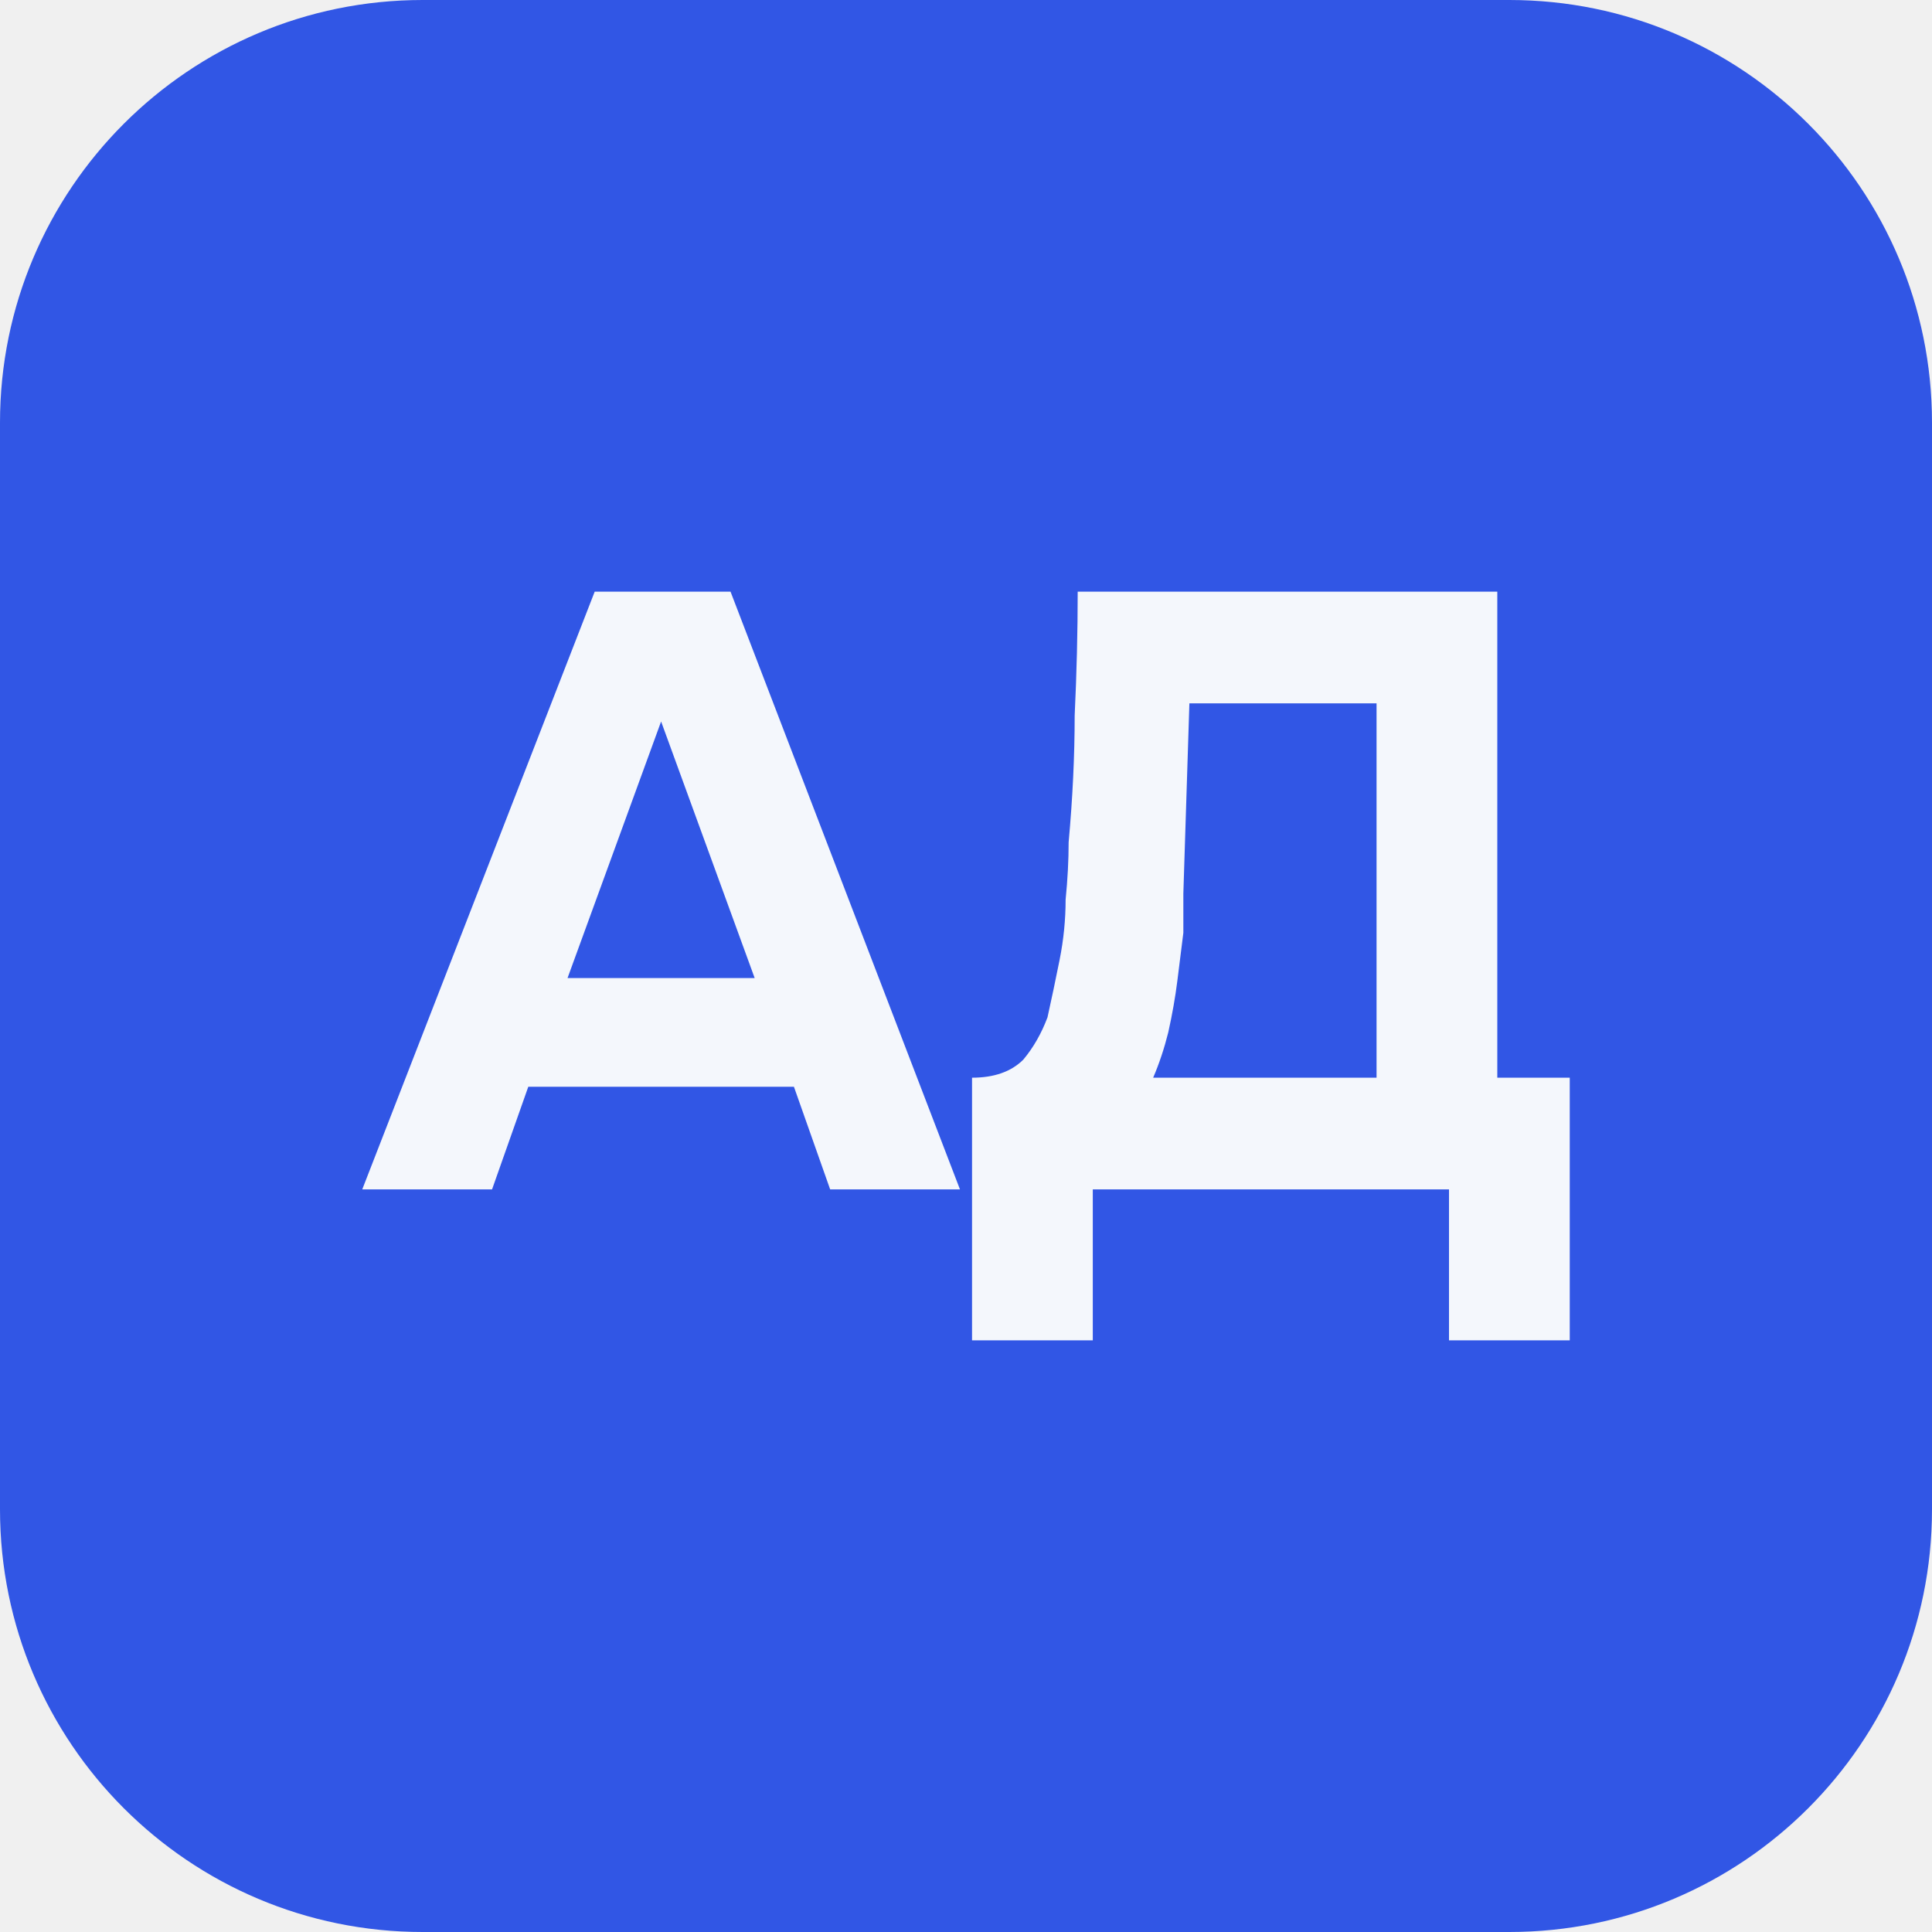
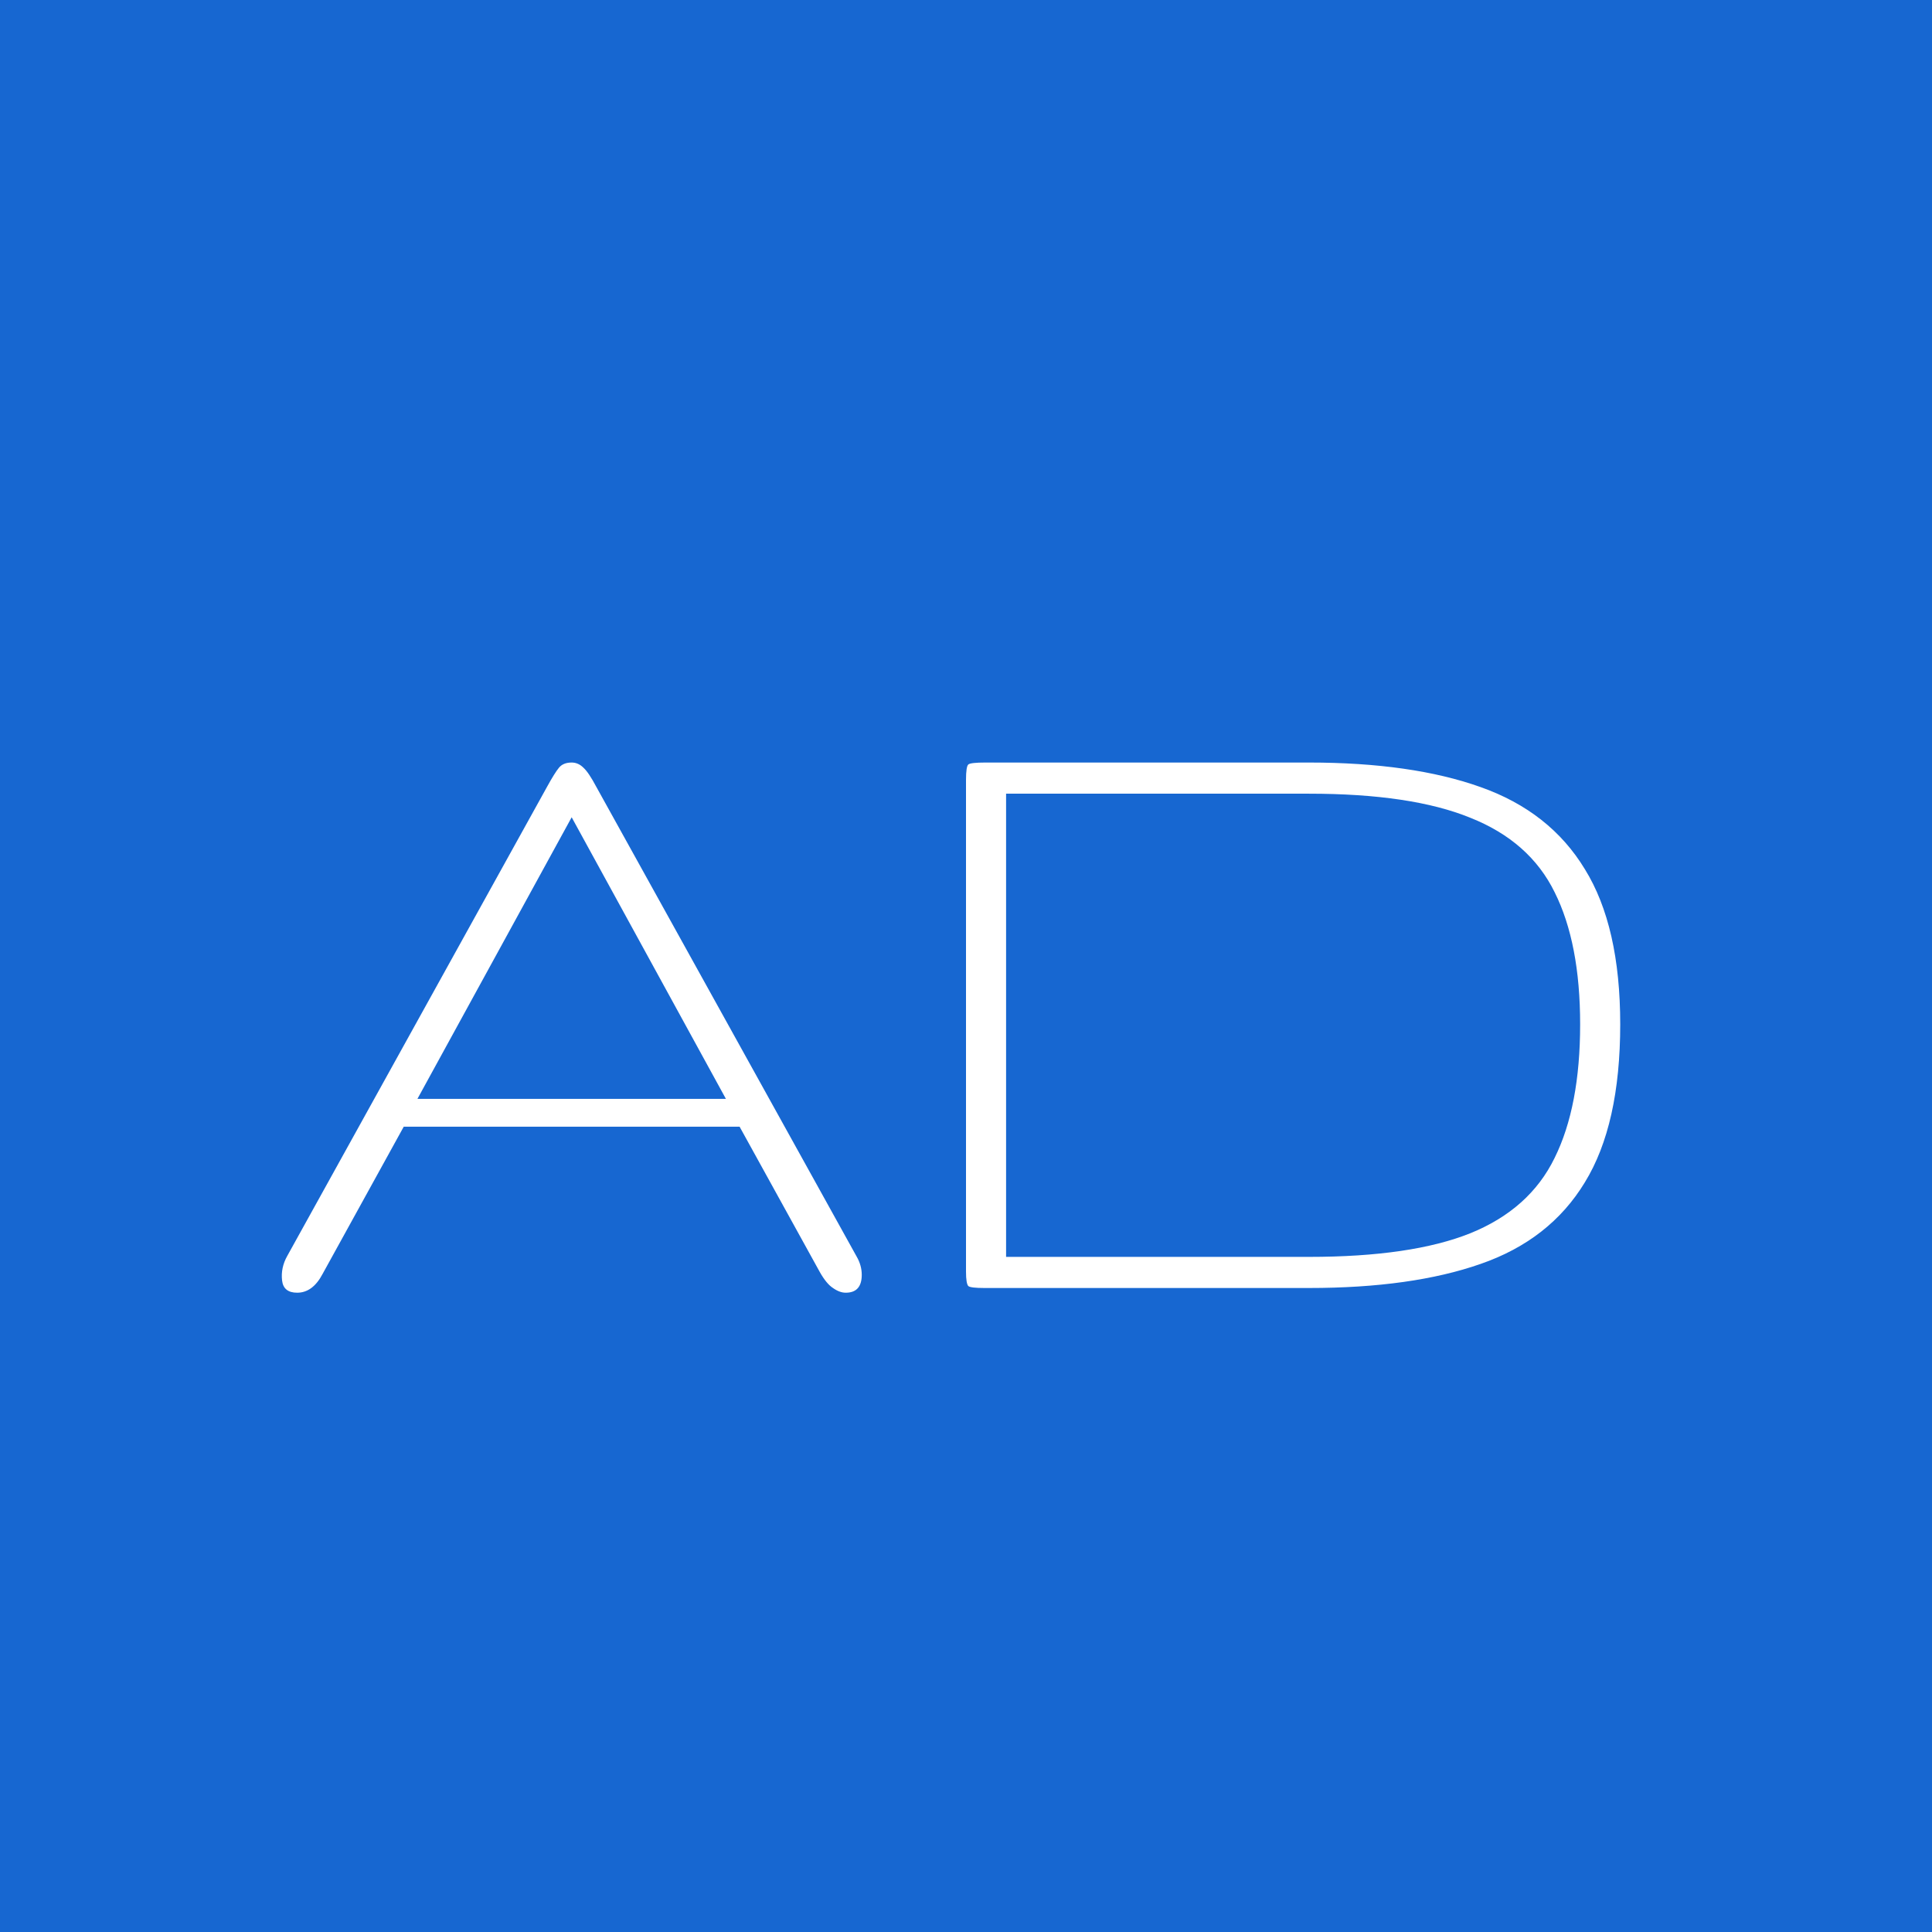
- <svg xmlns="http://www.w3.org/2000/svg" viewBox="0 0 64 64">
-   <rect width="64" height="64" rx="14" fill="#3156e5" />
-   <path fill="#f4f7fc" d="M12 39.4 19.7 19.6H24.2L31.8 39.4H27.5L26.3 36H17.5L16.3 39.4ZM18.8 32.4H25L21.9 23.9ZM32.2 44.4V35.7Q33.3 35.7 33.9 35.1Q34.4 34.5 34.7 33.7Q34.9 32.8 35.1 31.8Q35.3 30.8 35.3 29.8Q35.4 28.8 35.4 27.9Q35.6 25.7 35.6 23.7Q35.7 21.6 35.7 19.6H49.6V35.7H52V44.4H48V39.4H36.2V44.4ZM45.6 35.7V23.3H39.4L39.2 29.6Q39.2 30.1 39.2 30.9Q39.1 31.7 39 32.5Q38.9 33.3 38.7 34.2Q38.5 35 38.2 35.7Z" />
+ <svg xmlns="http://www.w3.org/2000/svg" width="48" height="48" viewBox="0 0 48 48" fill="none">
+   <rect width="48" height="48" fill="#1767D1" />
+   <path d="M7.383 32.117C7.156 32.117 7.031 32.016 7.008 31.812C6.984 31.602 7.027 31.398 7.137 31.203L13.594 19.543C13.719 19.316 13.816 19.16 13.887 19.074C13.957 18.988 14.062 18.945 14.203 18.945C14.312 18.945 14.41 18.988 14.496 19.074C14.582 19.152 14.688 19.309 14.812 19.543L21.281 31.215C21.367 31.363 21.41 31.516 21.41 31.672C21.41 31.969 21.277 32.117 21.012 32.117C20.91 32.117 20.805 32.078 20.695 32C20.586 31.93 20.477 31.797 20.367 31.602L18.375 27.992H10.031L8.016 31.648C7.852 31.961 7.641 32.117 7.383 32.117ZM10.371 27.301H18.035L14.203 20.305L10.371 27.301ZM24.457 32C24.23 32 24.098 31.984 24.059 31.953C24.02 31.914 24 31.793 24 31.59V19.379C24 19.152 24.02 19.023 24.059 18.992C24.098 18.961 24.238 18.945 24.48 18.945H32.52C34.223 18.945 35.645 19.148 36.785 19.555C37.934 19.961 38.797 20.641 39.375 21.594C39.961 22.539 40.254 23.824 40.254 25.449C40.254 27.113 39.961 28.422 39.375 29.375C38.797 30.328 37.934 31.004 36.785 31.402C35.645 31.801 34.223 32 32.52 32H24.457ZM24.996 31.227H32.52C34.215 31.227 35.551 31.031 36.527 30.641C37.512 30.242 38.211 29.617 38.625 28.766C39.047 27.914 39.258 26.809 39.258 25.449C39.258 24.105 39.047 23.012 38.625 22.168C38.211 21.324 37.512 20.707 36.527 20.316C35.551 19.918 34.215 19.719 32.52 19.719H24.996V31.227Z" fill="white" />
</svg>
